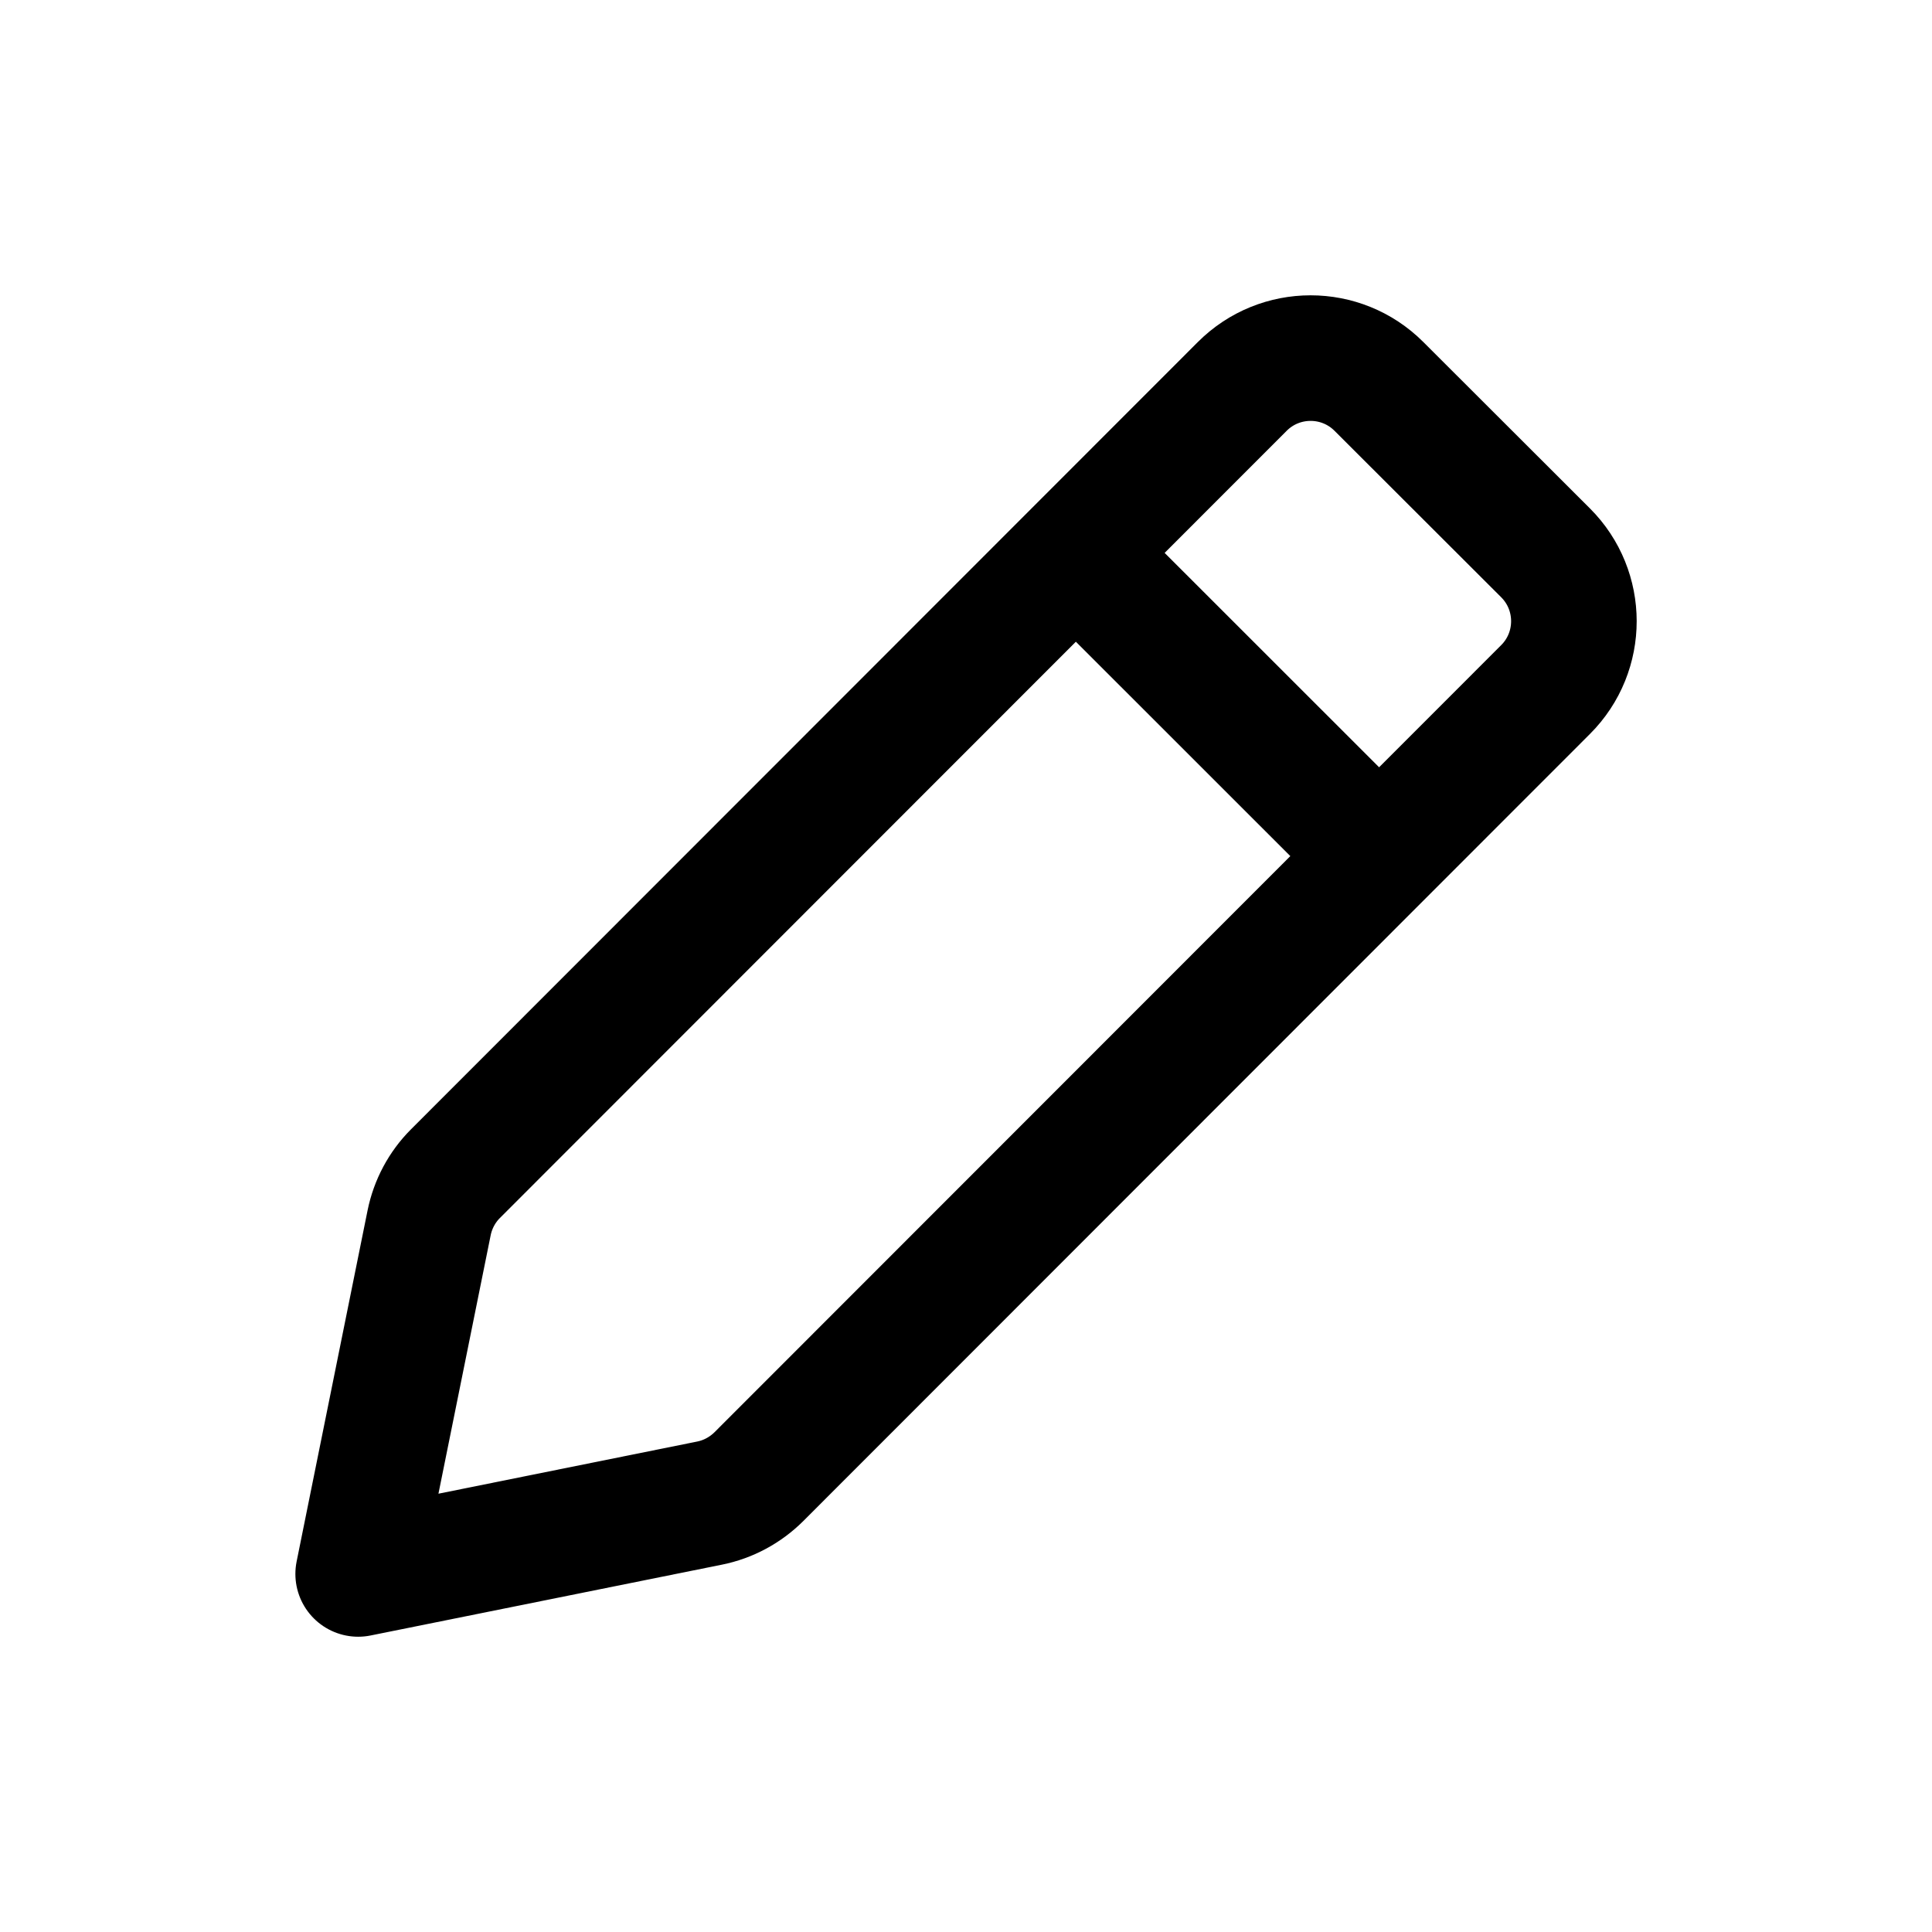
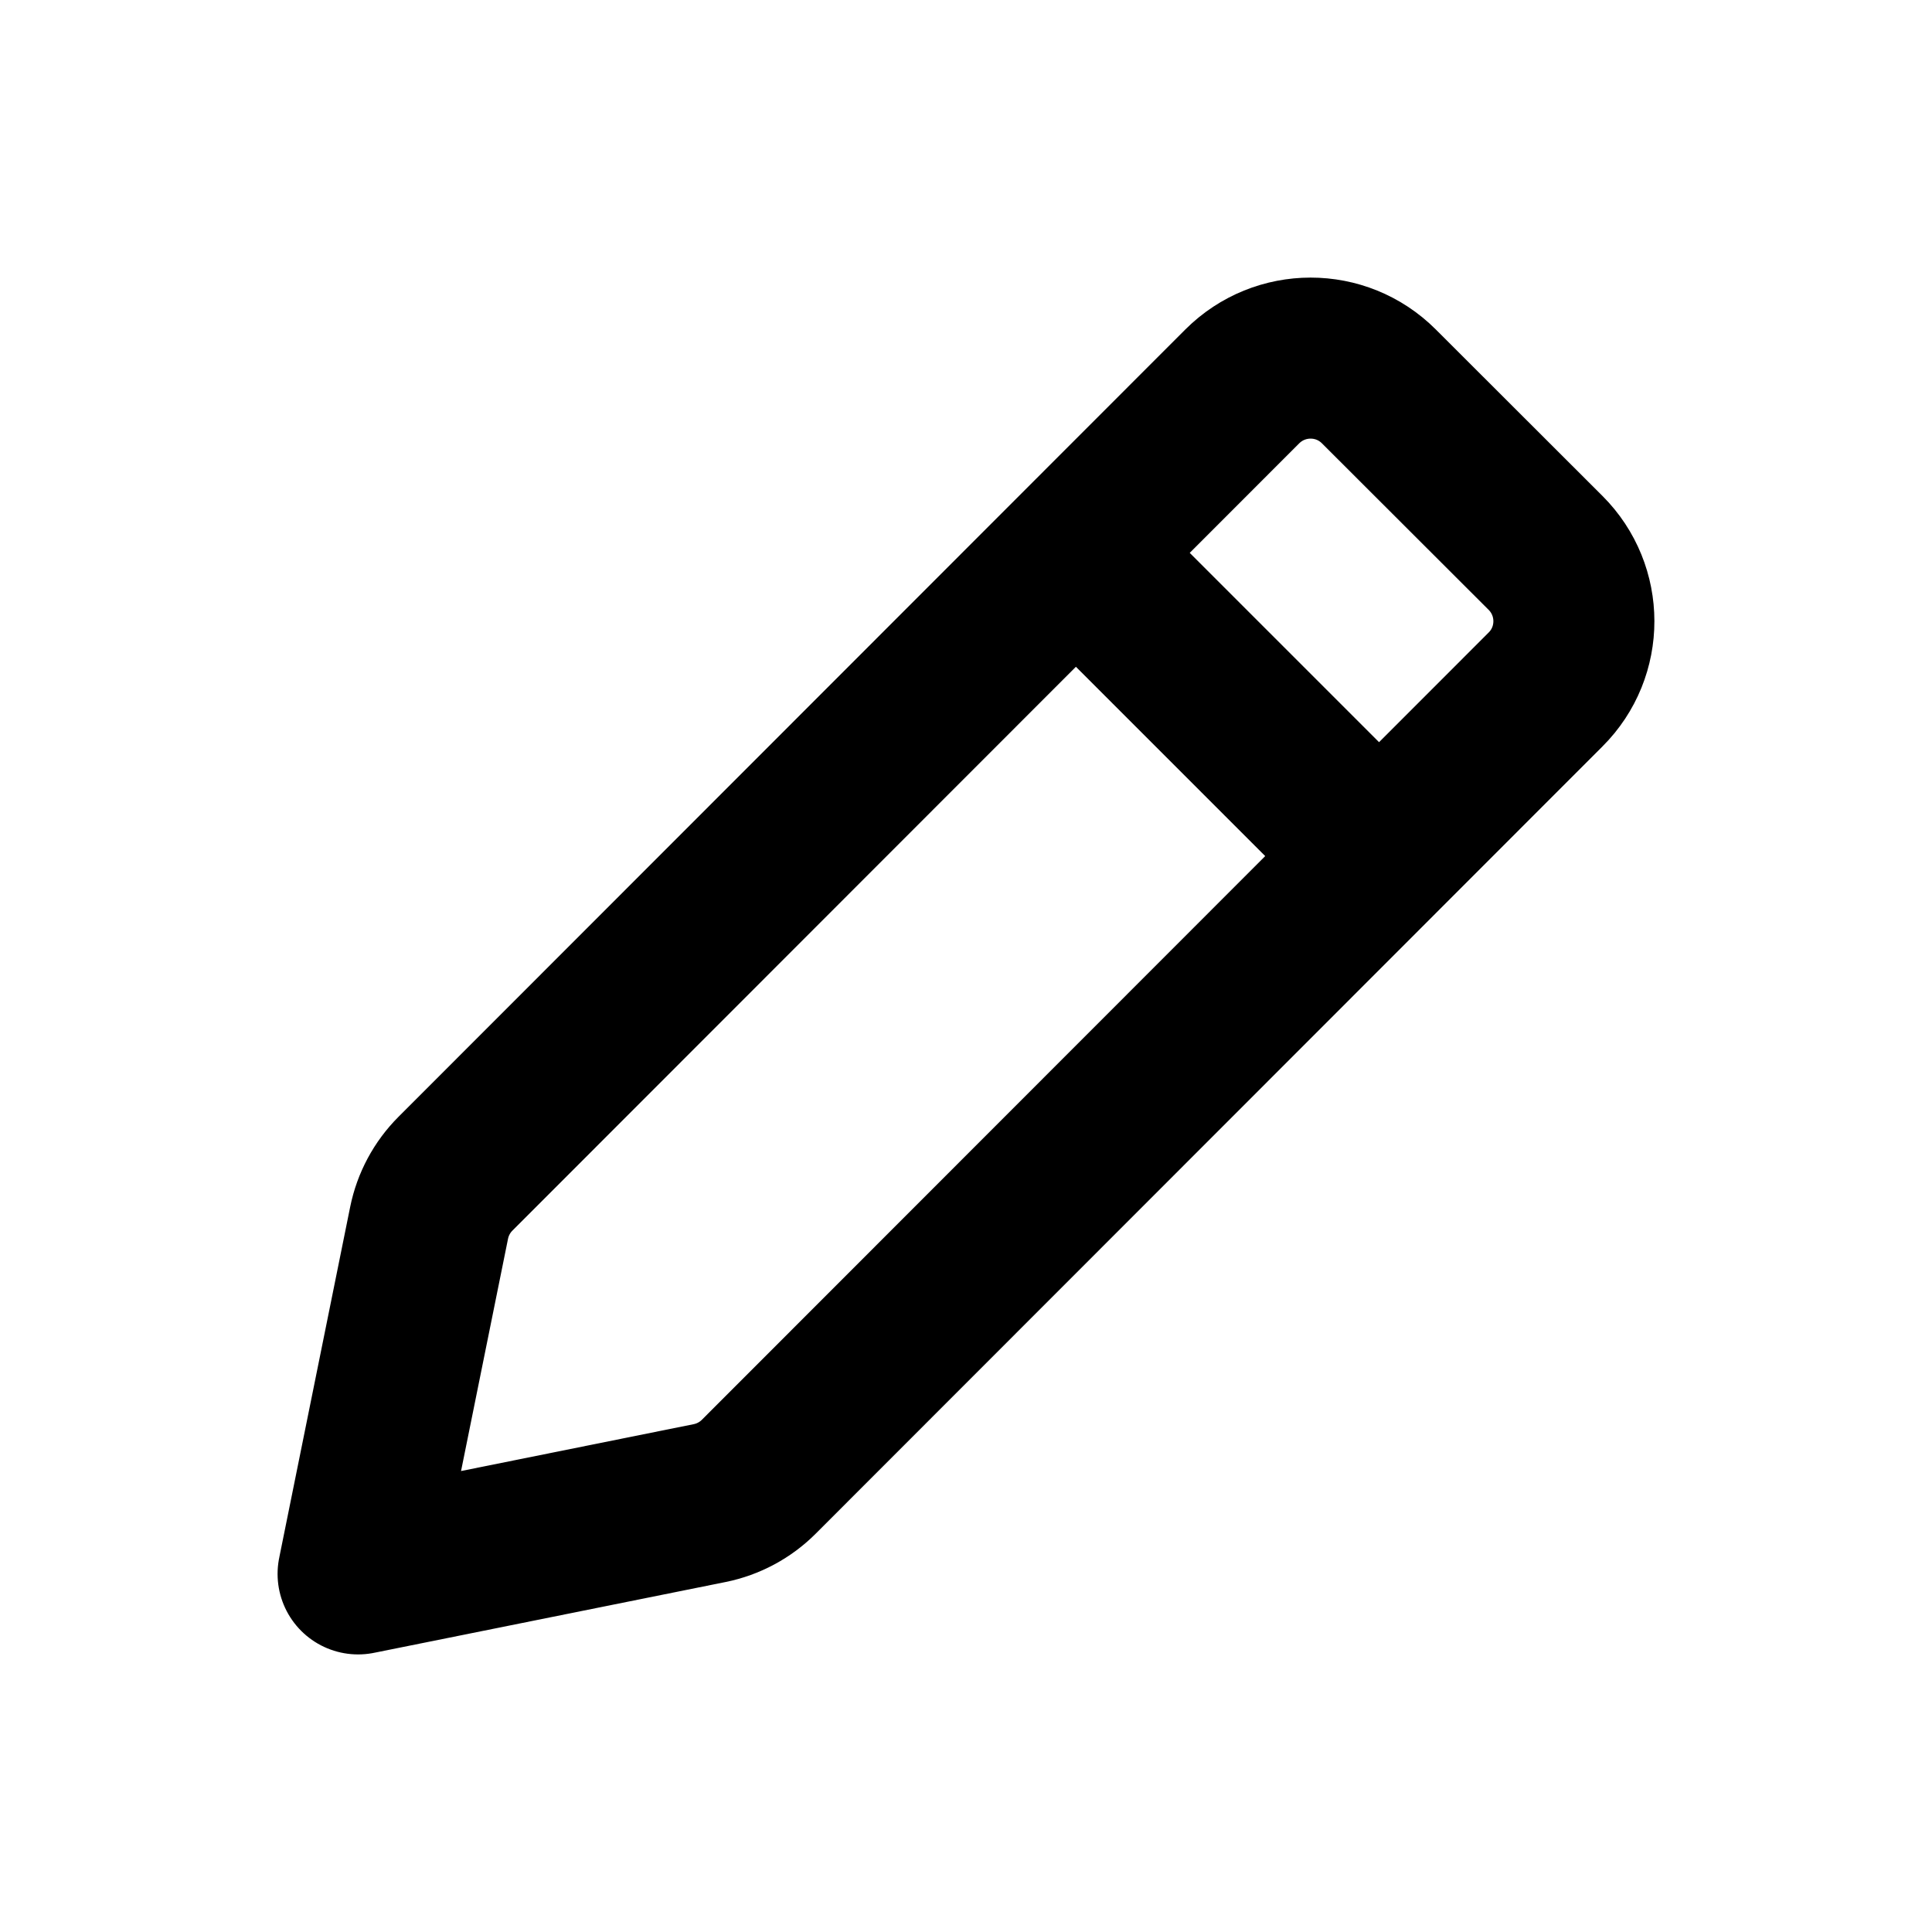
- <svg xmlns="http://www.w3.org/2000/svg" width="18" height="18" viewBox="0 0 18 18" fill="none">
-   <path d="M10.086 5.214L12.787 7.914M3.337 14.664L6.611 14.004C6.785 13.969 6.944 13.883 7.07 13.758L14.4 6.424C14.752 6.072 14.751 5.502 14.4 5.151L12.847 3.6C12.495 3.248 11.925 3.249 11.574 3.6L4.243 10.935C4.118 11.06 4.033 11.22 3.998 11.393L3.337 14.664Z" stroke="black" stroke-width="1.17" stroke-linecap="round" stroke-linejoin="round" />
+ <svg xmlns="http://www.w3.org/2000/svg" width="20" height="20" viewBox="0 0 20 20" fill="none">
+   <path d="M11.207 5.793L14.207 8.793M3.707 16.293L7.346 15.56C7.539 15.521 7.716 15.426 7.855 15.287L16 7.137C16.391 6.747 16.39 6.113 15.999 5.723L14.274 4C13.883 3.609 13.251 3.61 12.86 4L4.715 12.15C4.576 12.289 4.481 12.466 4.442 12.659L3.707 16.293Z" stroke="black" stroke-width="1.667" stroke-linecap="round" stroke-linejoin="round" />
</svg>
